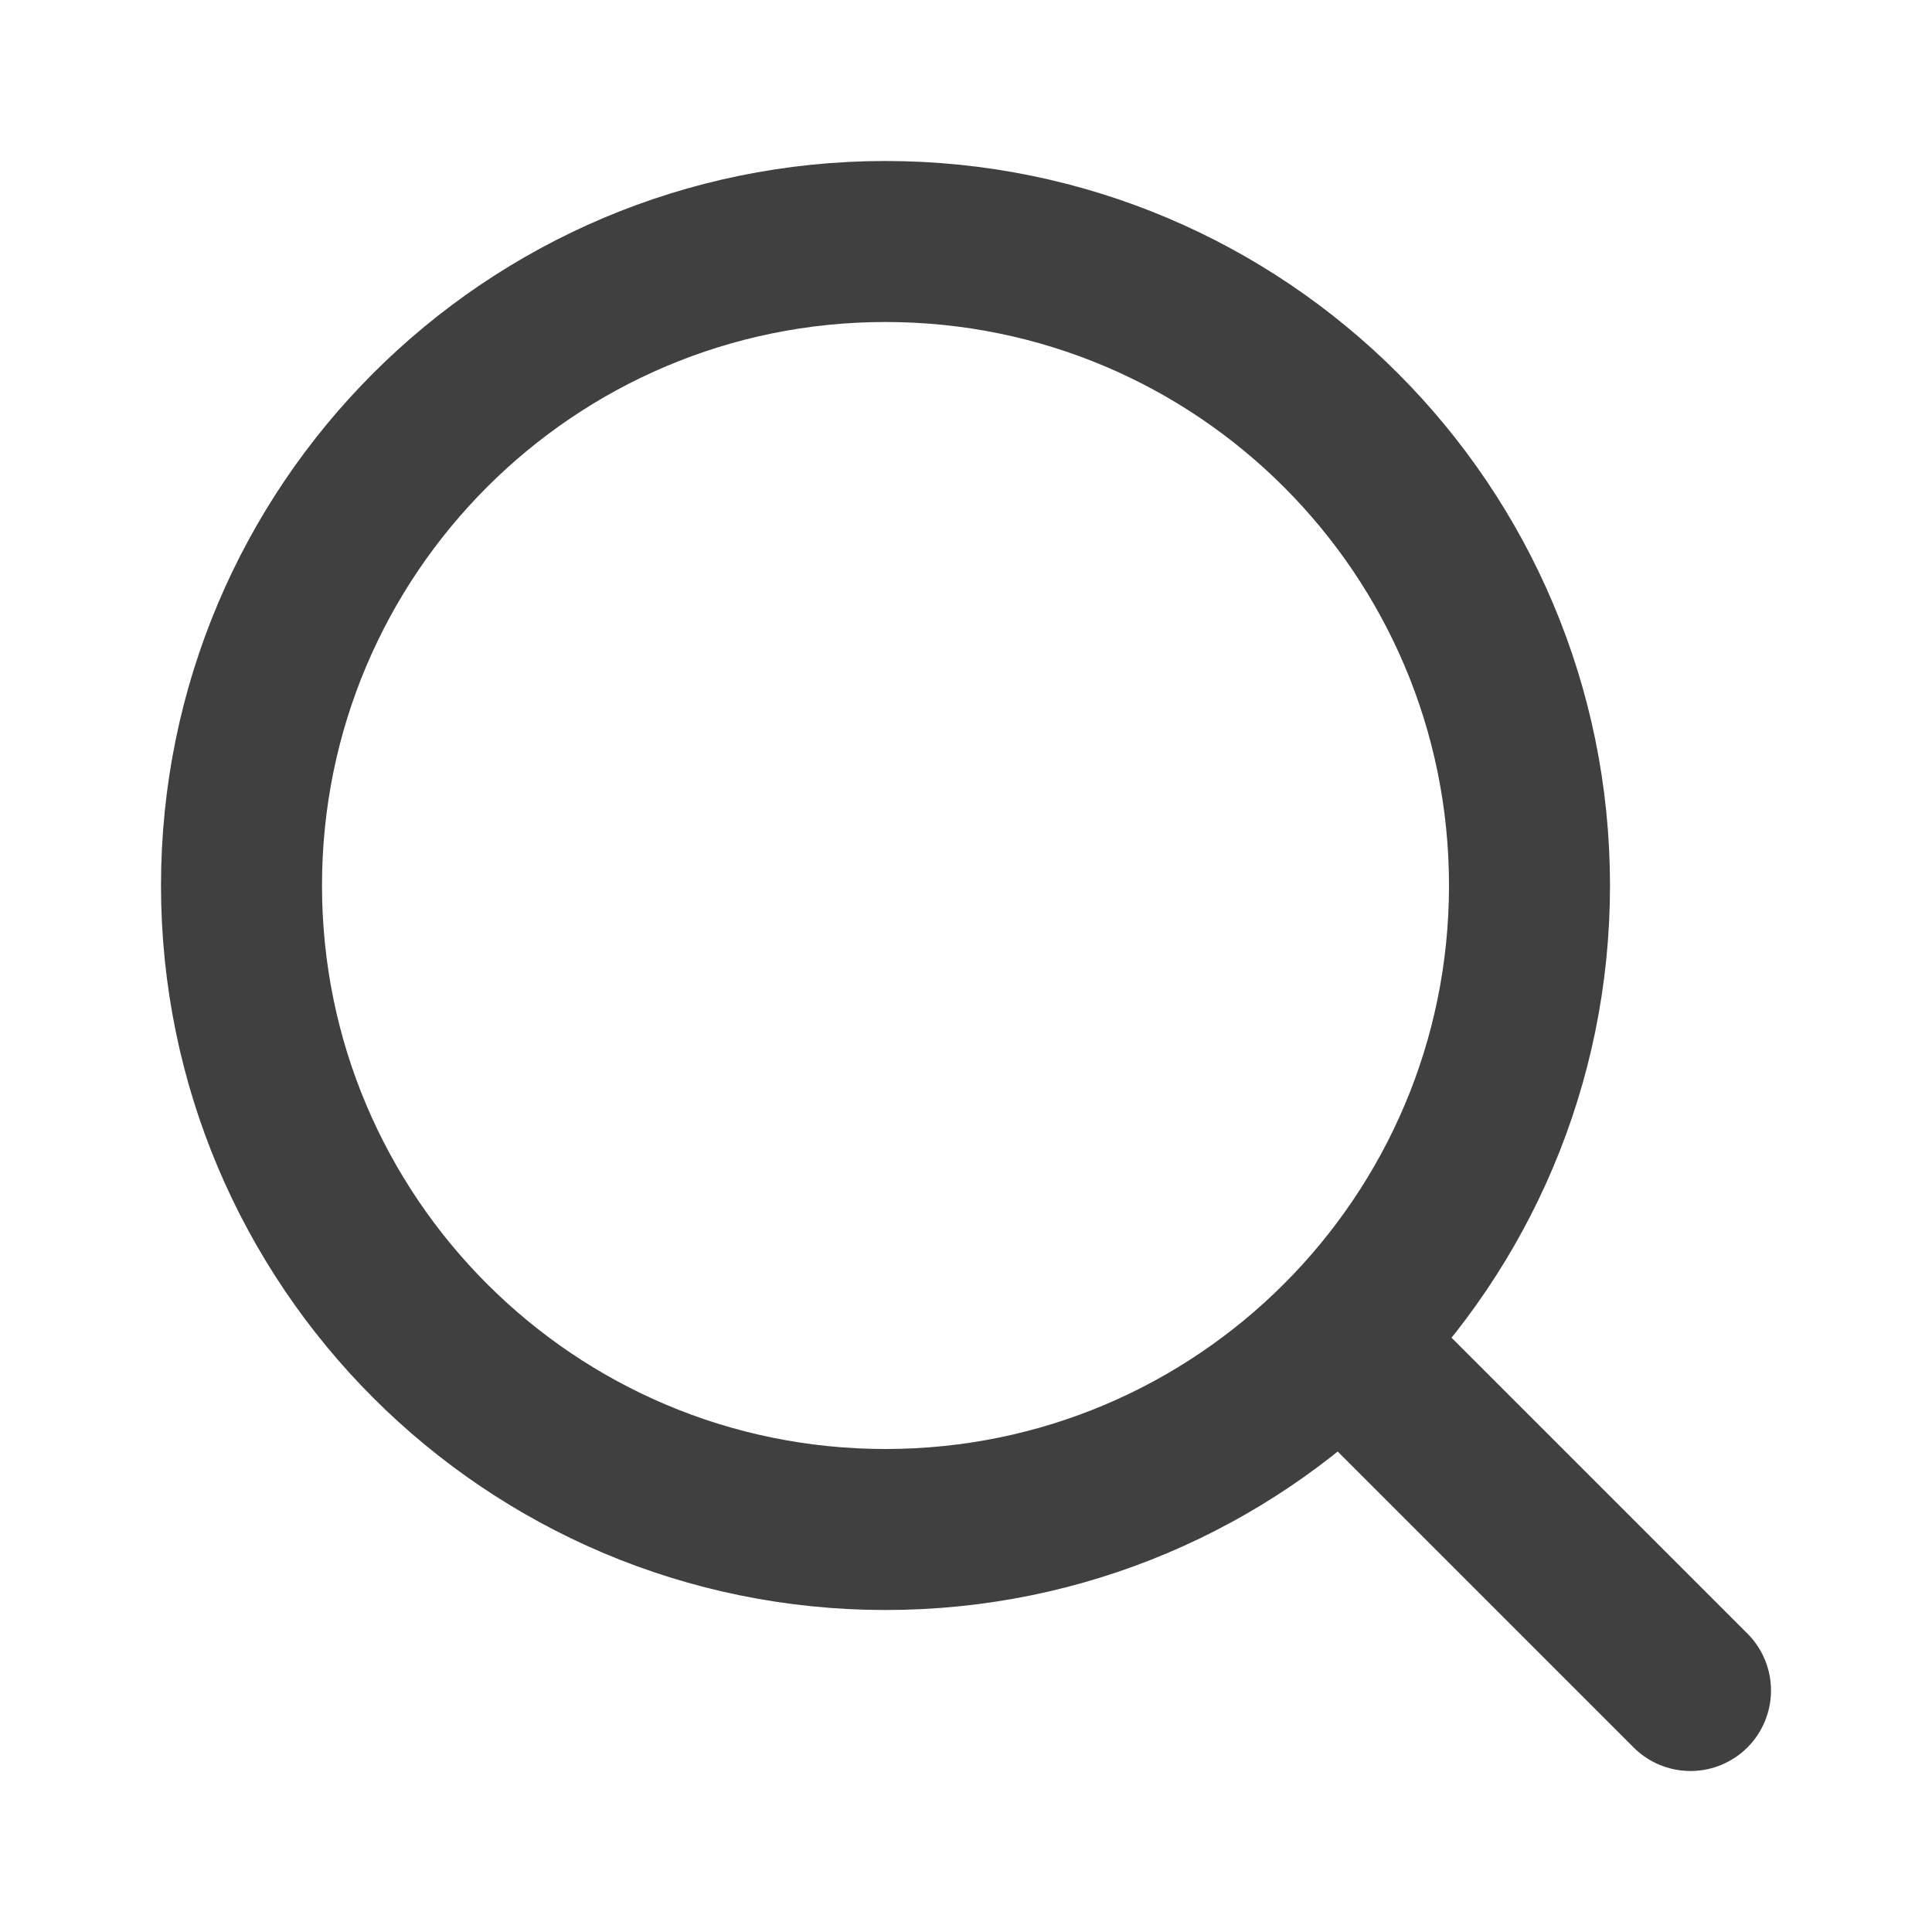
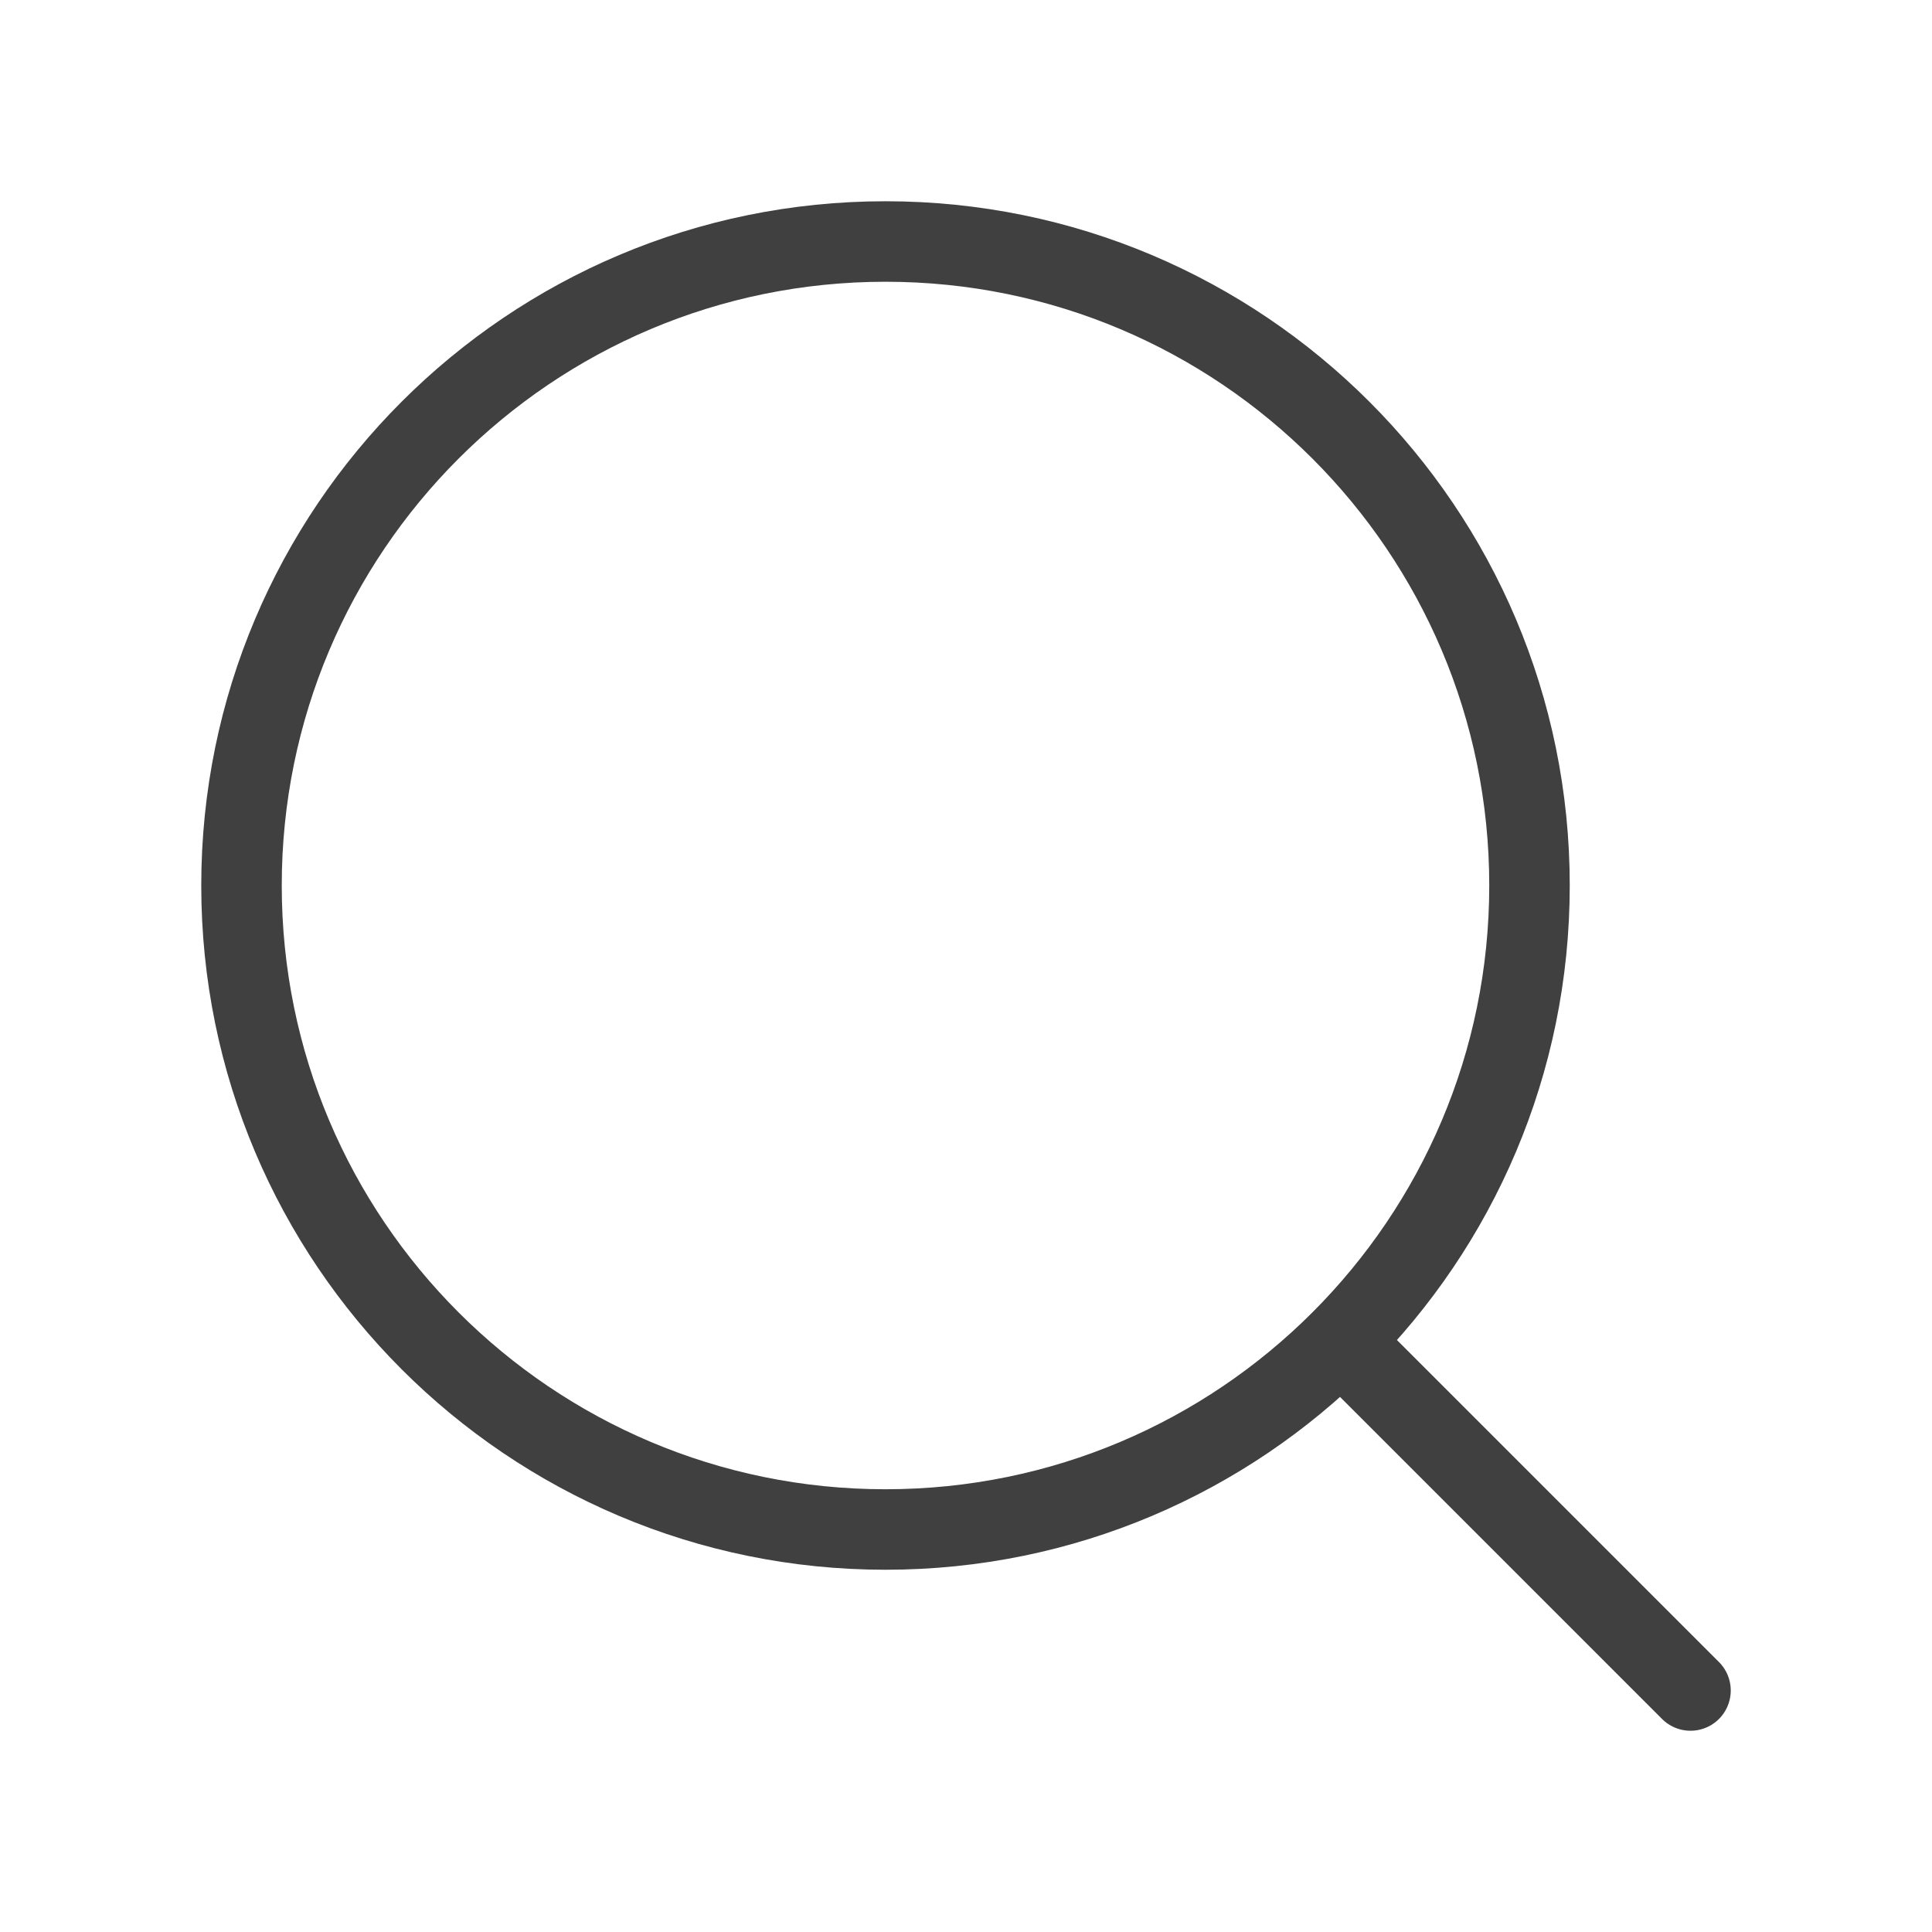
<svg xmlns="http://www.w3.org/2000/svg" width="24" height="24" viewBox="0 0 24 24" fill="none">
-   <path d="M21 21L16.66 16.66" stroke="#404040" stroke-width="2" stroke-linecap="round" stroke-linejoin="round" />
-   <path d="M11 19C15.418 19 19 15.418 19 11C19 6.582 15.418 3 11 3C6.582 3 3 6.582 3 11C3 15.418 6.582 19 11 19Z" stroke="#404040" stroke-width="2" stroke-linecap="round" stroke-linejoin="round" />
+   <path d="M21 21L16.66 16.66" stroke="#404040" stroke-width="1" stroke-linecap="round" stroke-linejoin="round" />
+   <path d="M11 19C15.418 19 19 15.418 19 11C19 6.582 15.418 3 11 3C6.582 3 3 6.582 3 11C3 15.418 6.582 19 11 19Z" stroke="#404040" stroke-width="1" stroke-linecap="round" stroke-linejoin="round" />
</svg>
